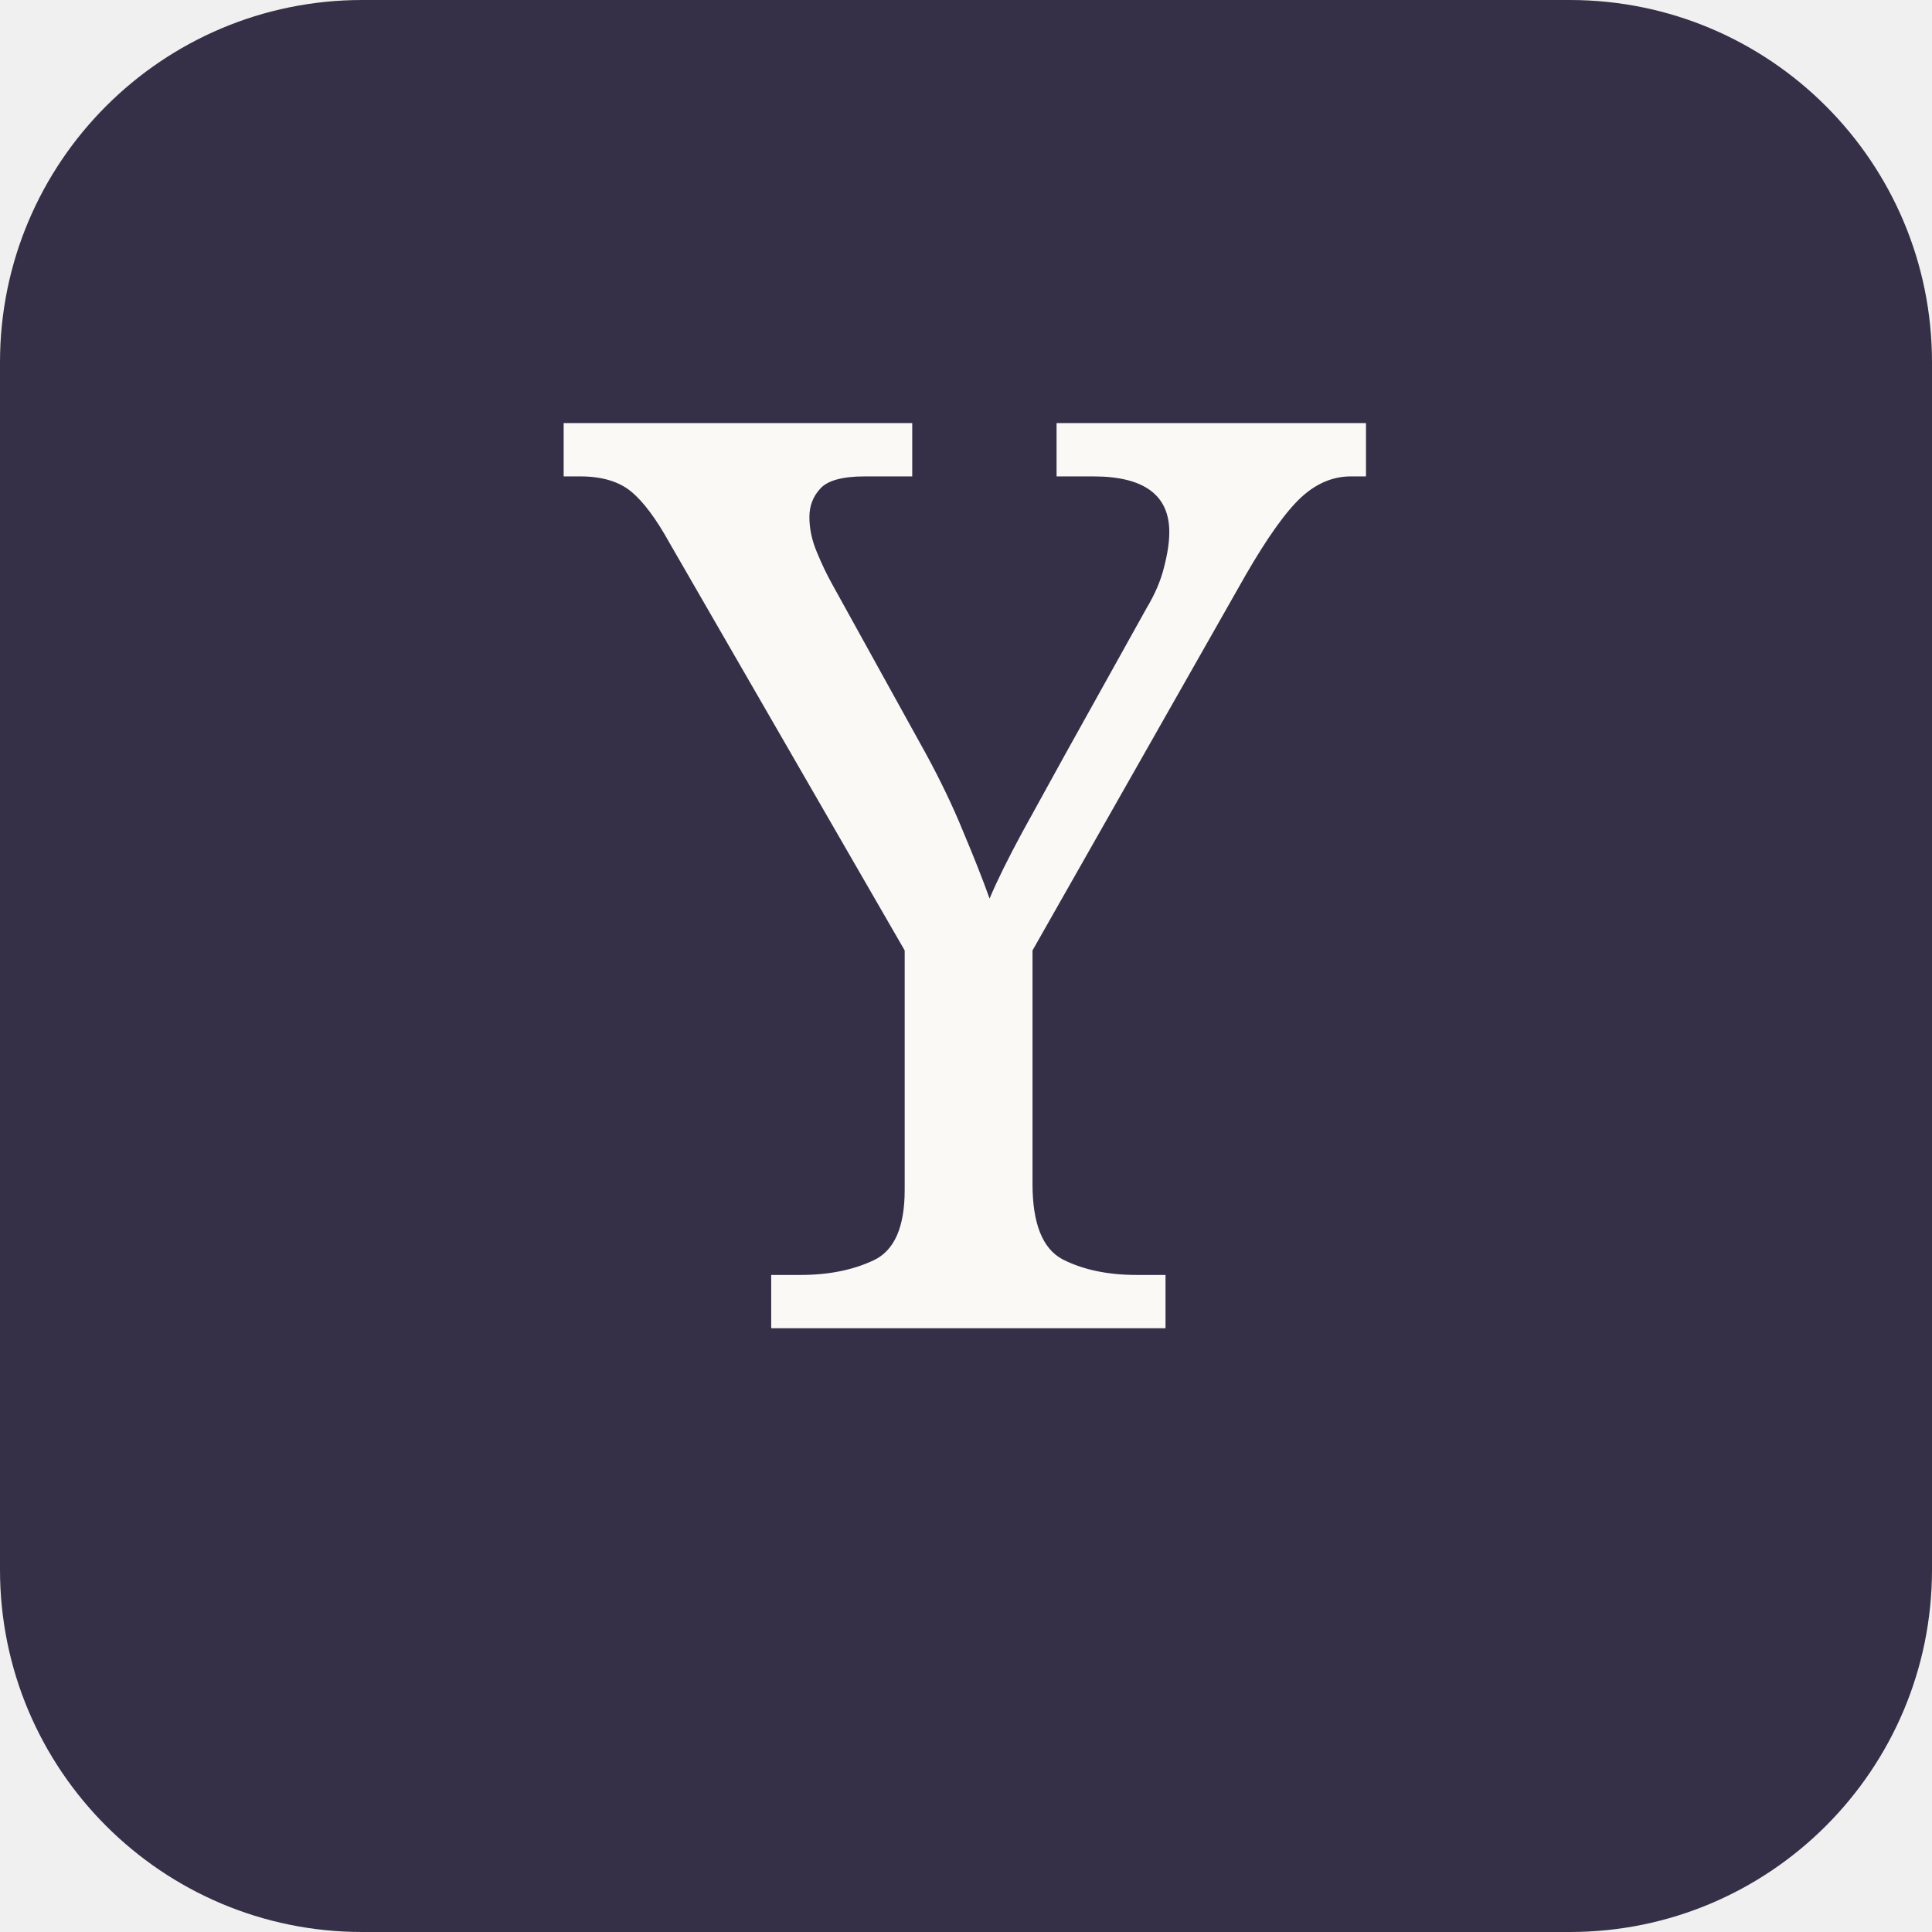
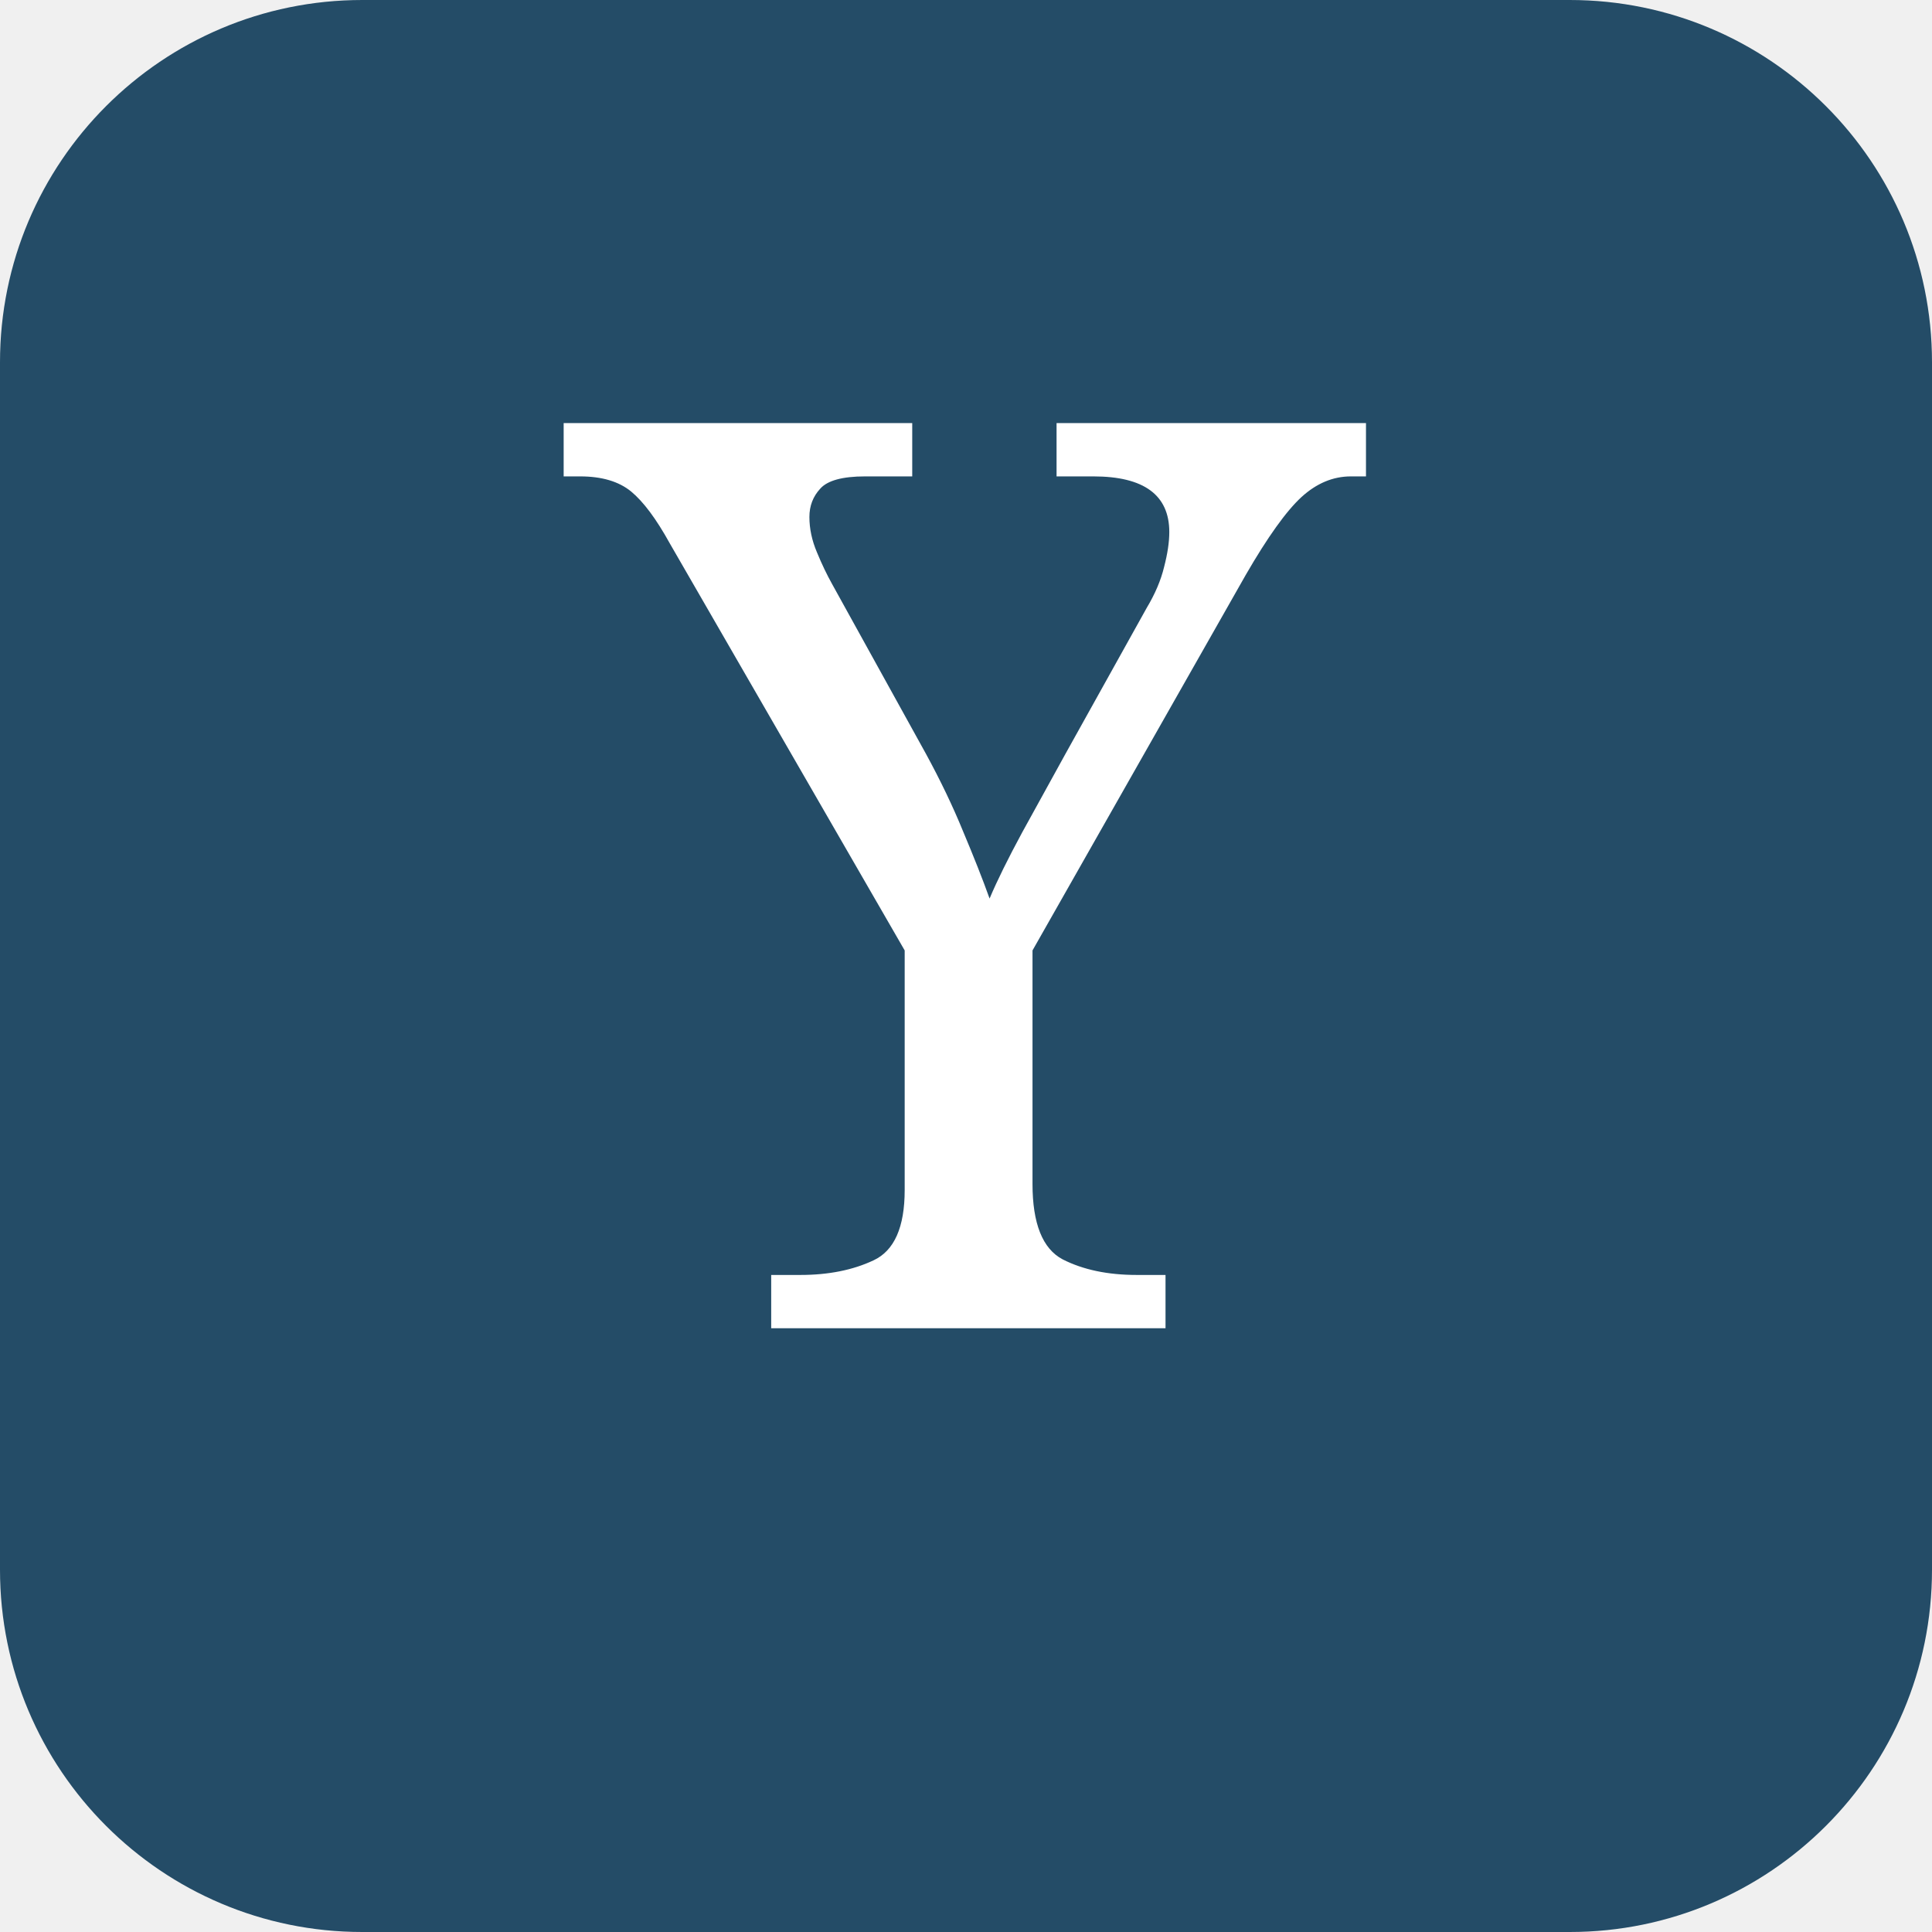
<svg xmlns="http://www.w3.org/2000/svg" viewBox="0 0 64 64">
-   <rect width="64" height="64" rx="12" fill="#353047" />
-   <text x="32" y="44" text-anchor="middle" fill="#faf9f6" font-family="Georgia,serif" font-size="42">Y</text>
+   <rect width="64" height="64" rx="12" fill="#244c67" />
+   <text x="32" y="44" text-anchor="middle" fill="#ffffff" font-family="Georgia,serif" font-size="42">Y</text>
</svg>
